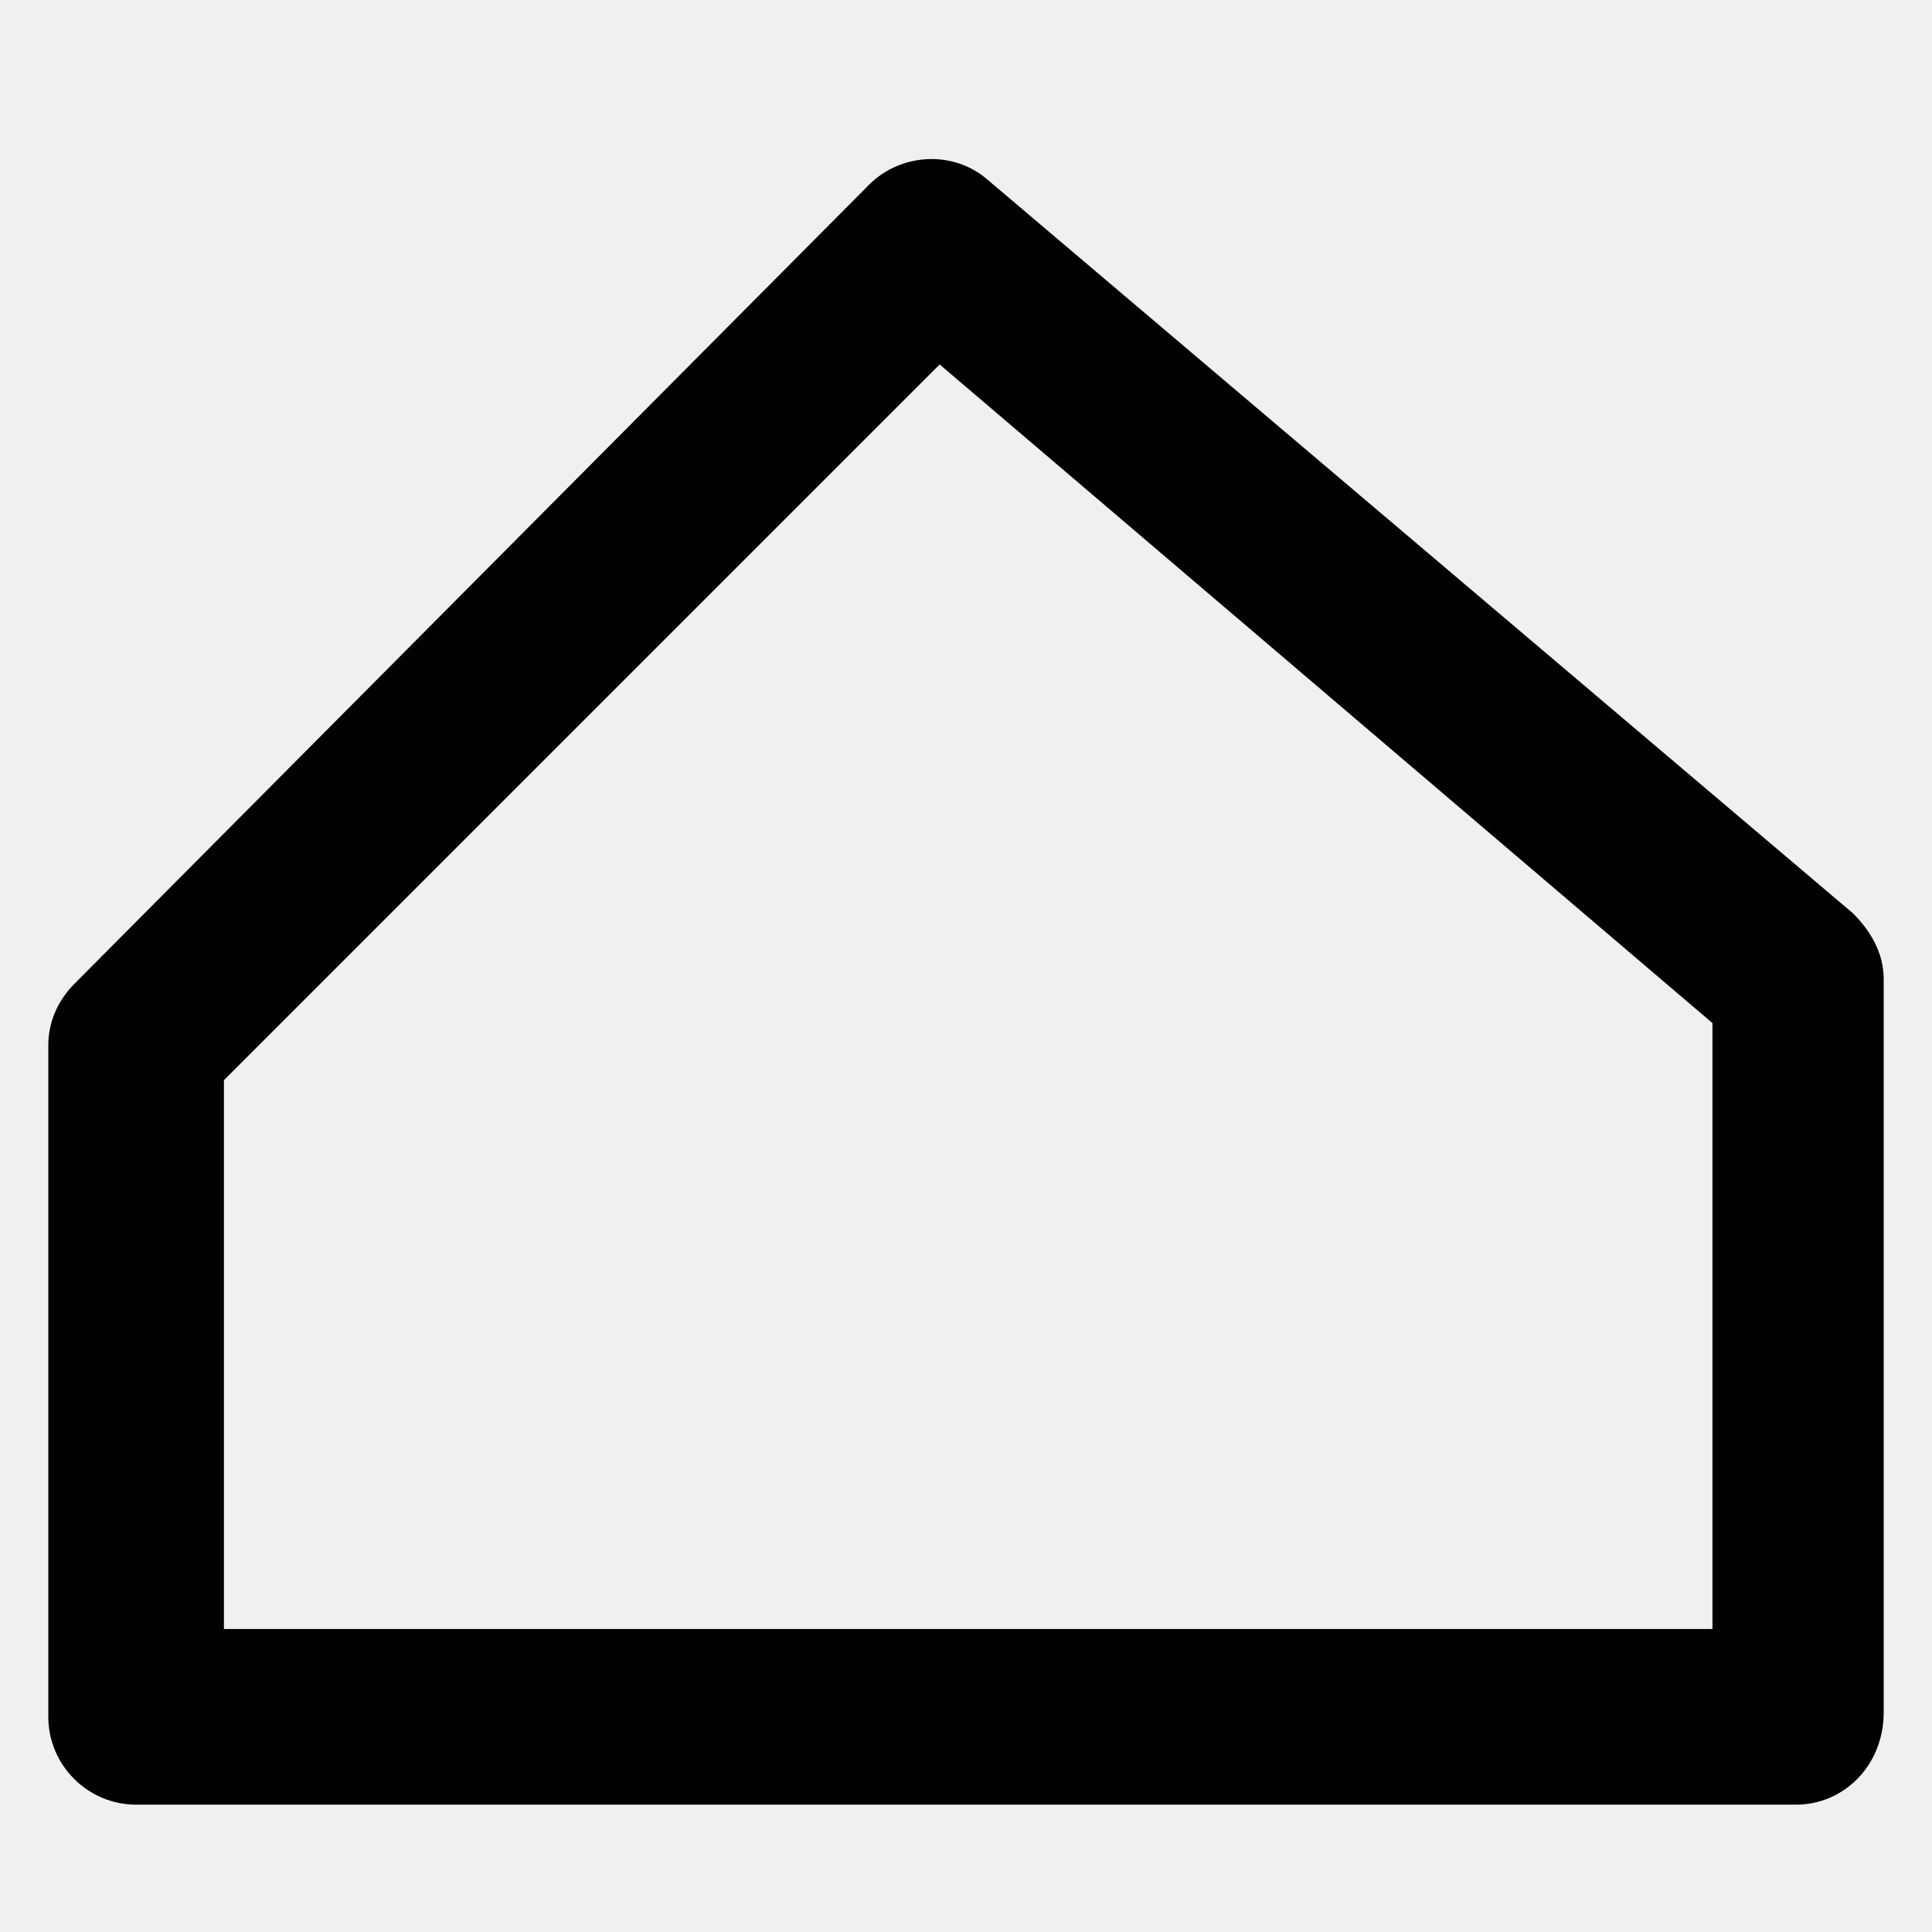
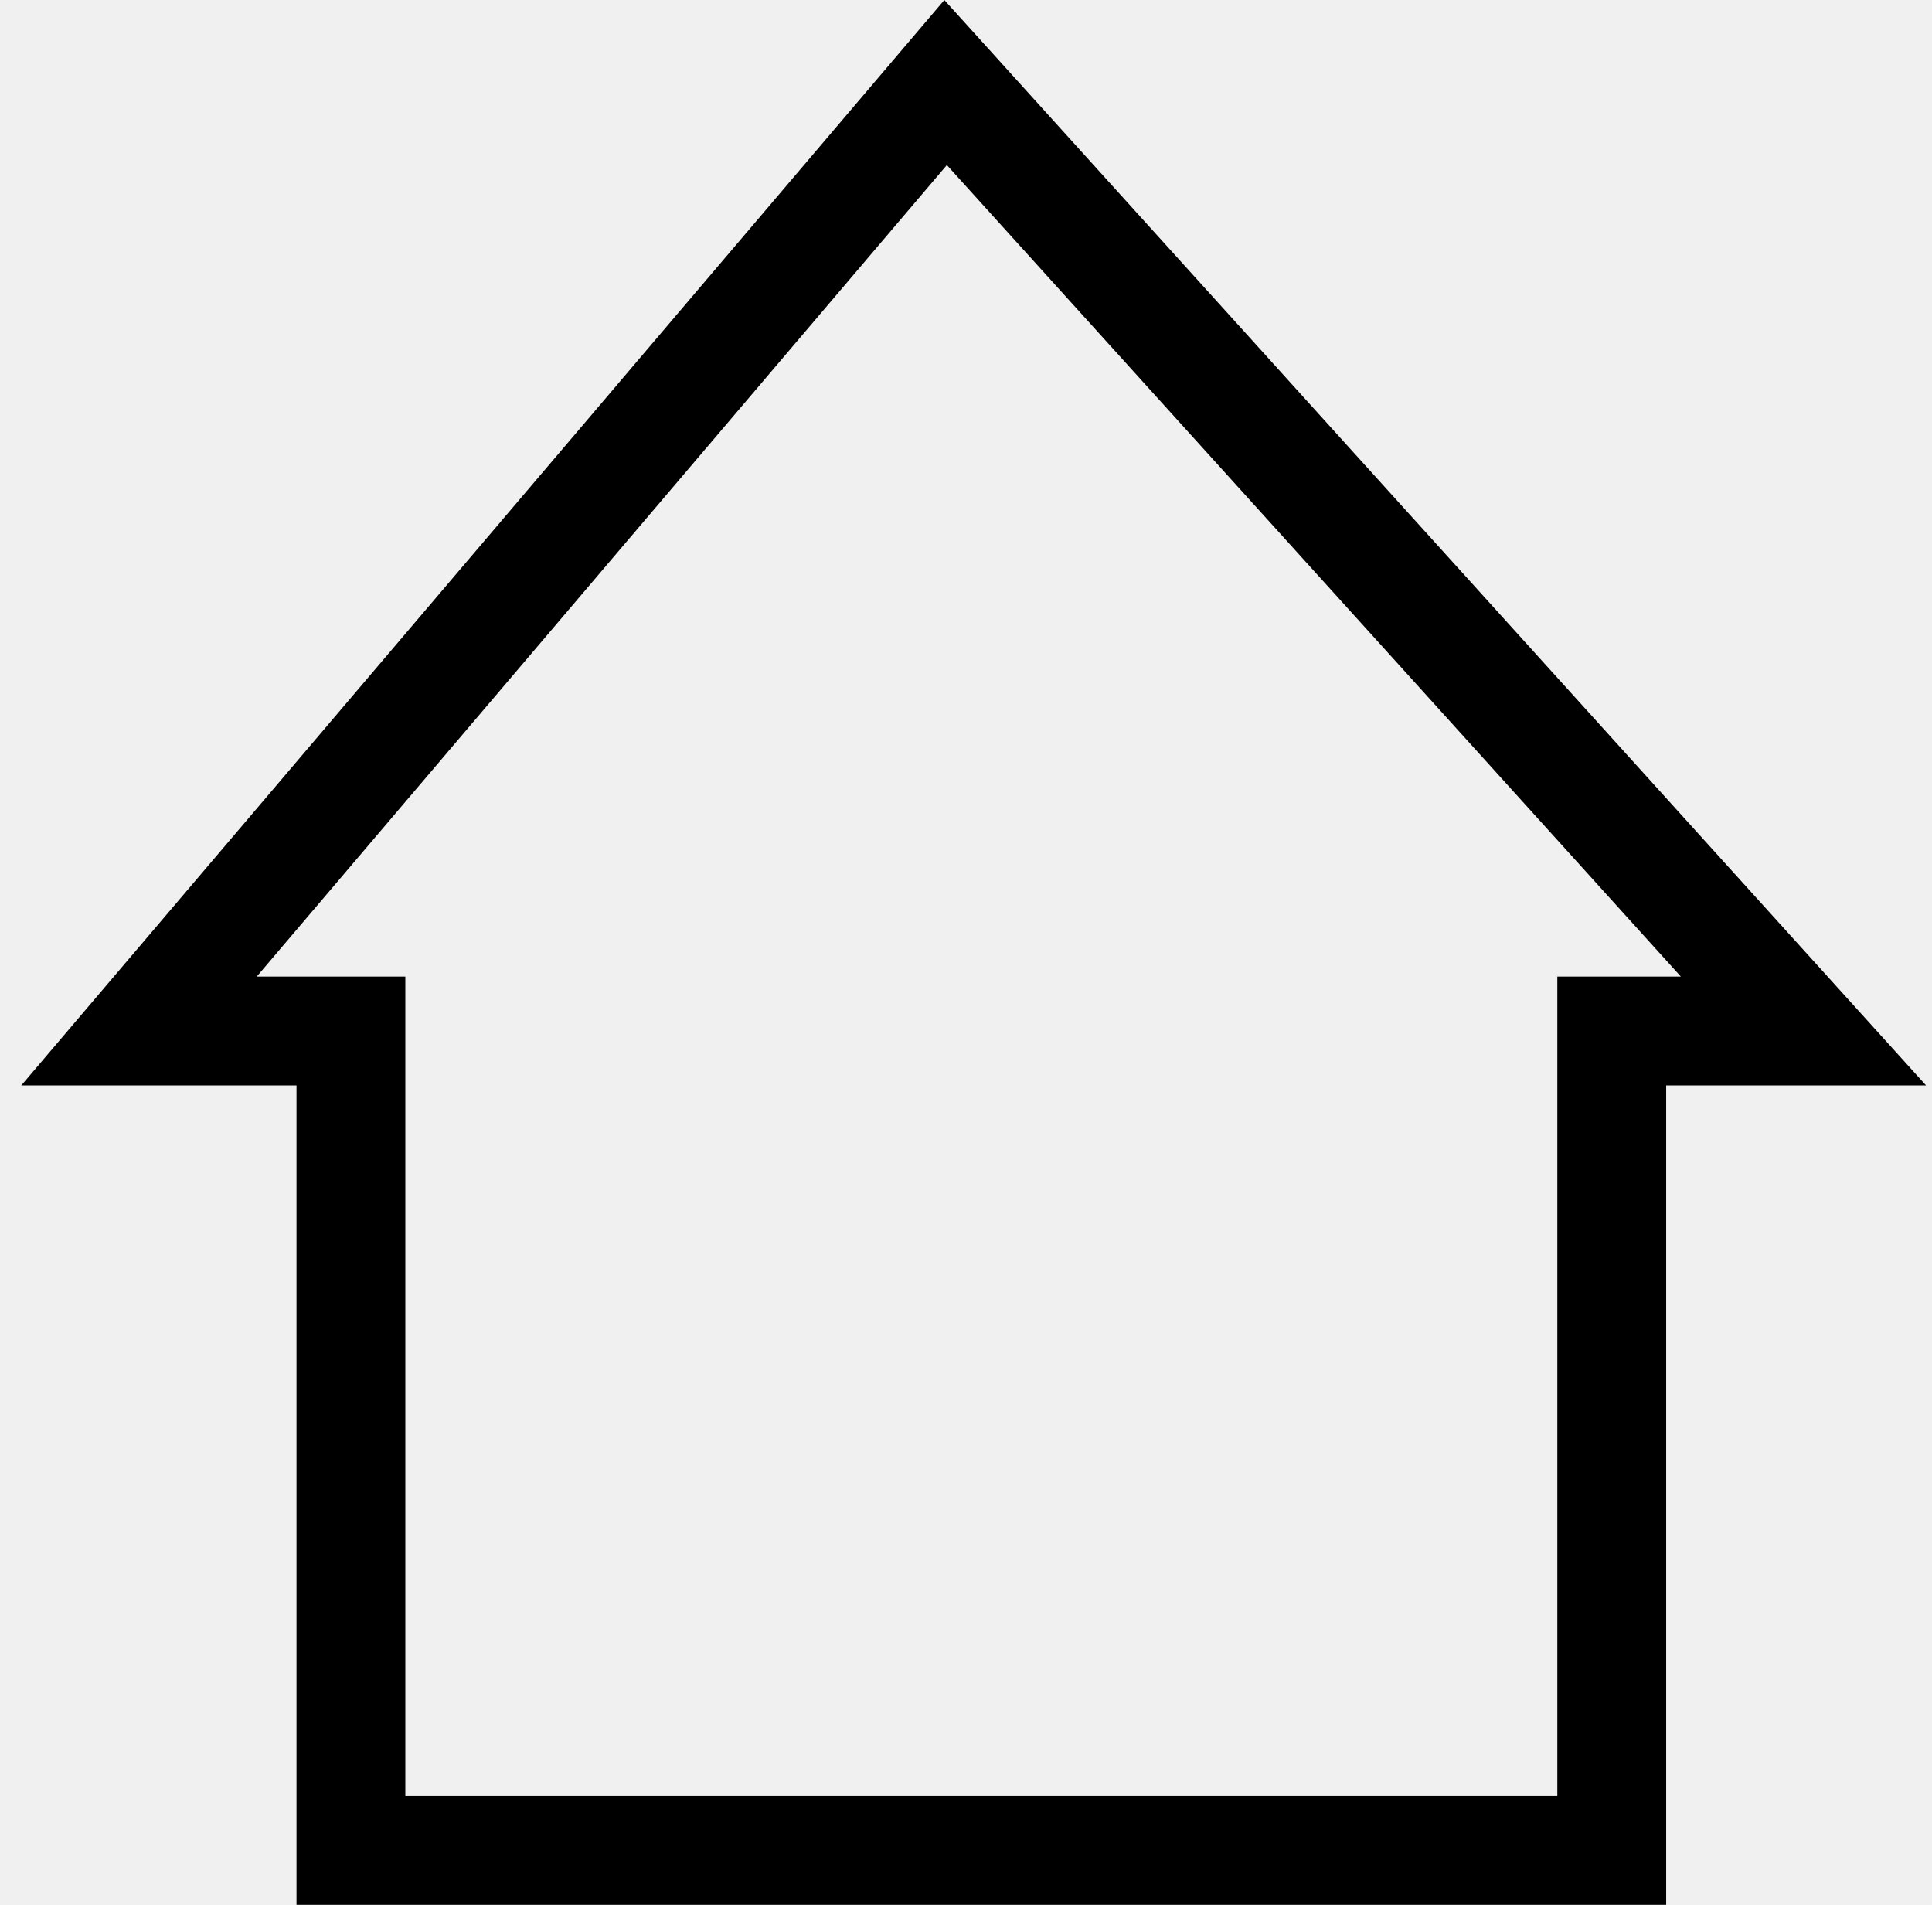
- <svg xmlns="http://www.w3.org/2000/svg" version="1.1" id="Layer_1" x="0px" y="0px" viewBox="0 0 44 44" style="enable-background:new 0 0 44 44;" xml:space="preserve">
-   <style type="text/css">
- 	.st0{fill:#010101;}
- </style>
-   <path class="st0" d="M40.9,41.1H3.1c-1.1,0-2-0.9-2-2V23.8c0-0.5,0.2-1,0.6-1.4L19.8,4.2c0.7-0.7,1.9-0.8,2.7-0.1l19.7,16.7  c0.4,0.4,0.7,0.9,0.7,1.5v16.7C42.9,40.2,42,41.1,40.9,41.1z M5.1,37.1h33.9V23.3L21.4,8.3L5.1,24.6V37.1z" />
+ <svg xmlns="http://www.w3.org/2000/svg" xmlns:xlink="http://www.w3.org/1999/xlink" width="71px" height="70px" viewBox="0 0 71 70" version="1.1">
+   <defs>
+     <polygon id="path-1" points="107.896 41.888 97.782 41.888 131.704 2 167.782 41.888 158.231 41.888 158.231 72 107.896 72" />
+     <mask id="mask-2" maskContentUnits="userSpaceOnUse" maskUnits="objectBoundingBox" x="0" y="0" width="70" height="70" fill="white">
+       <use xlink:href="#path-1" />
+     </mask>
+   </defs>
+   <g id="Symbols" stroke="none" stroke-width="1" fill="none" fill-rule="evenodd">
+     <g id="Navi-bar-Event" transform="translate(-97, -2)" stroke-width="8" stroke="#000000">
+       <g id="Home-Icon">
+         <use mask="url(#mask-2)" xlink:href="#path-1" />
+       </g>
+     </g>
+   </g>
</svg>
